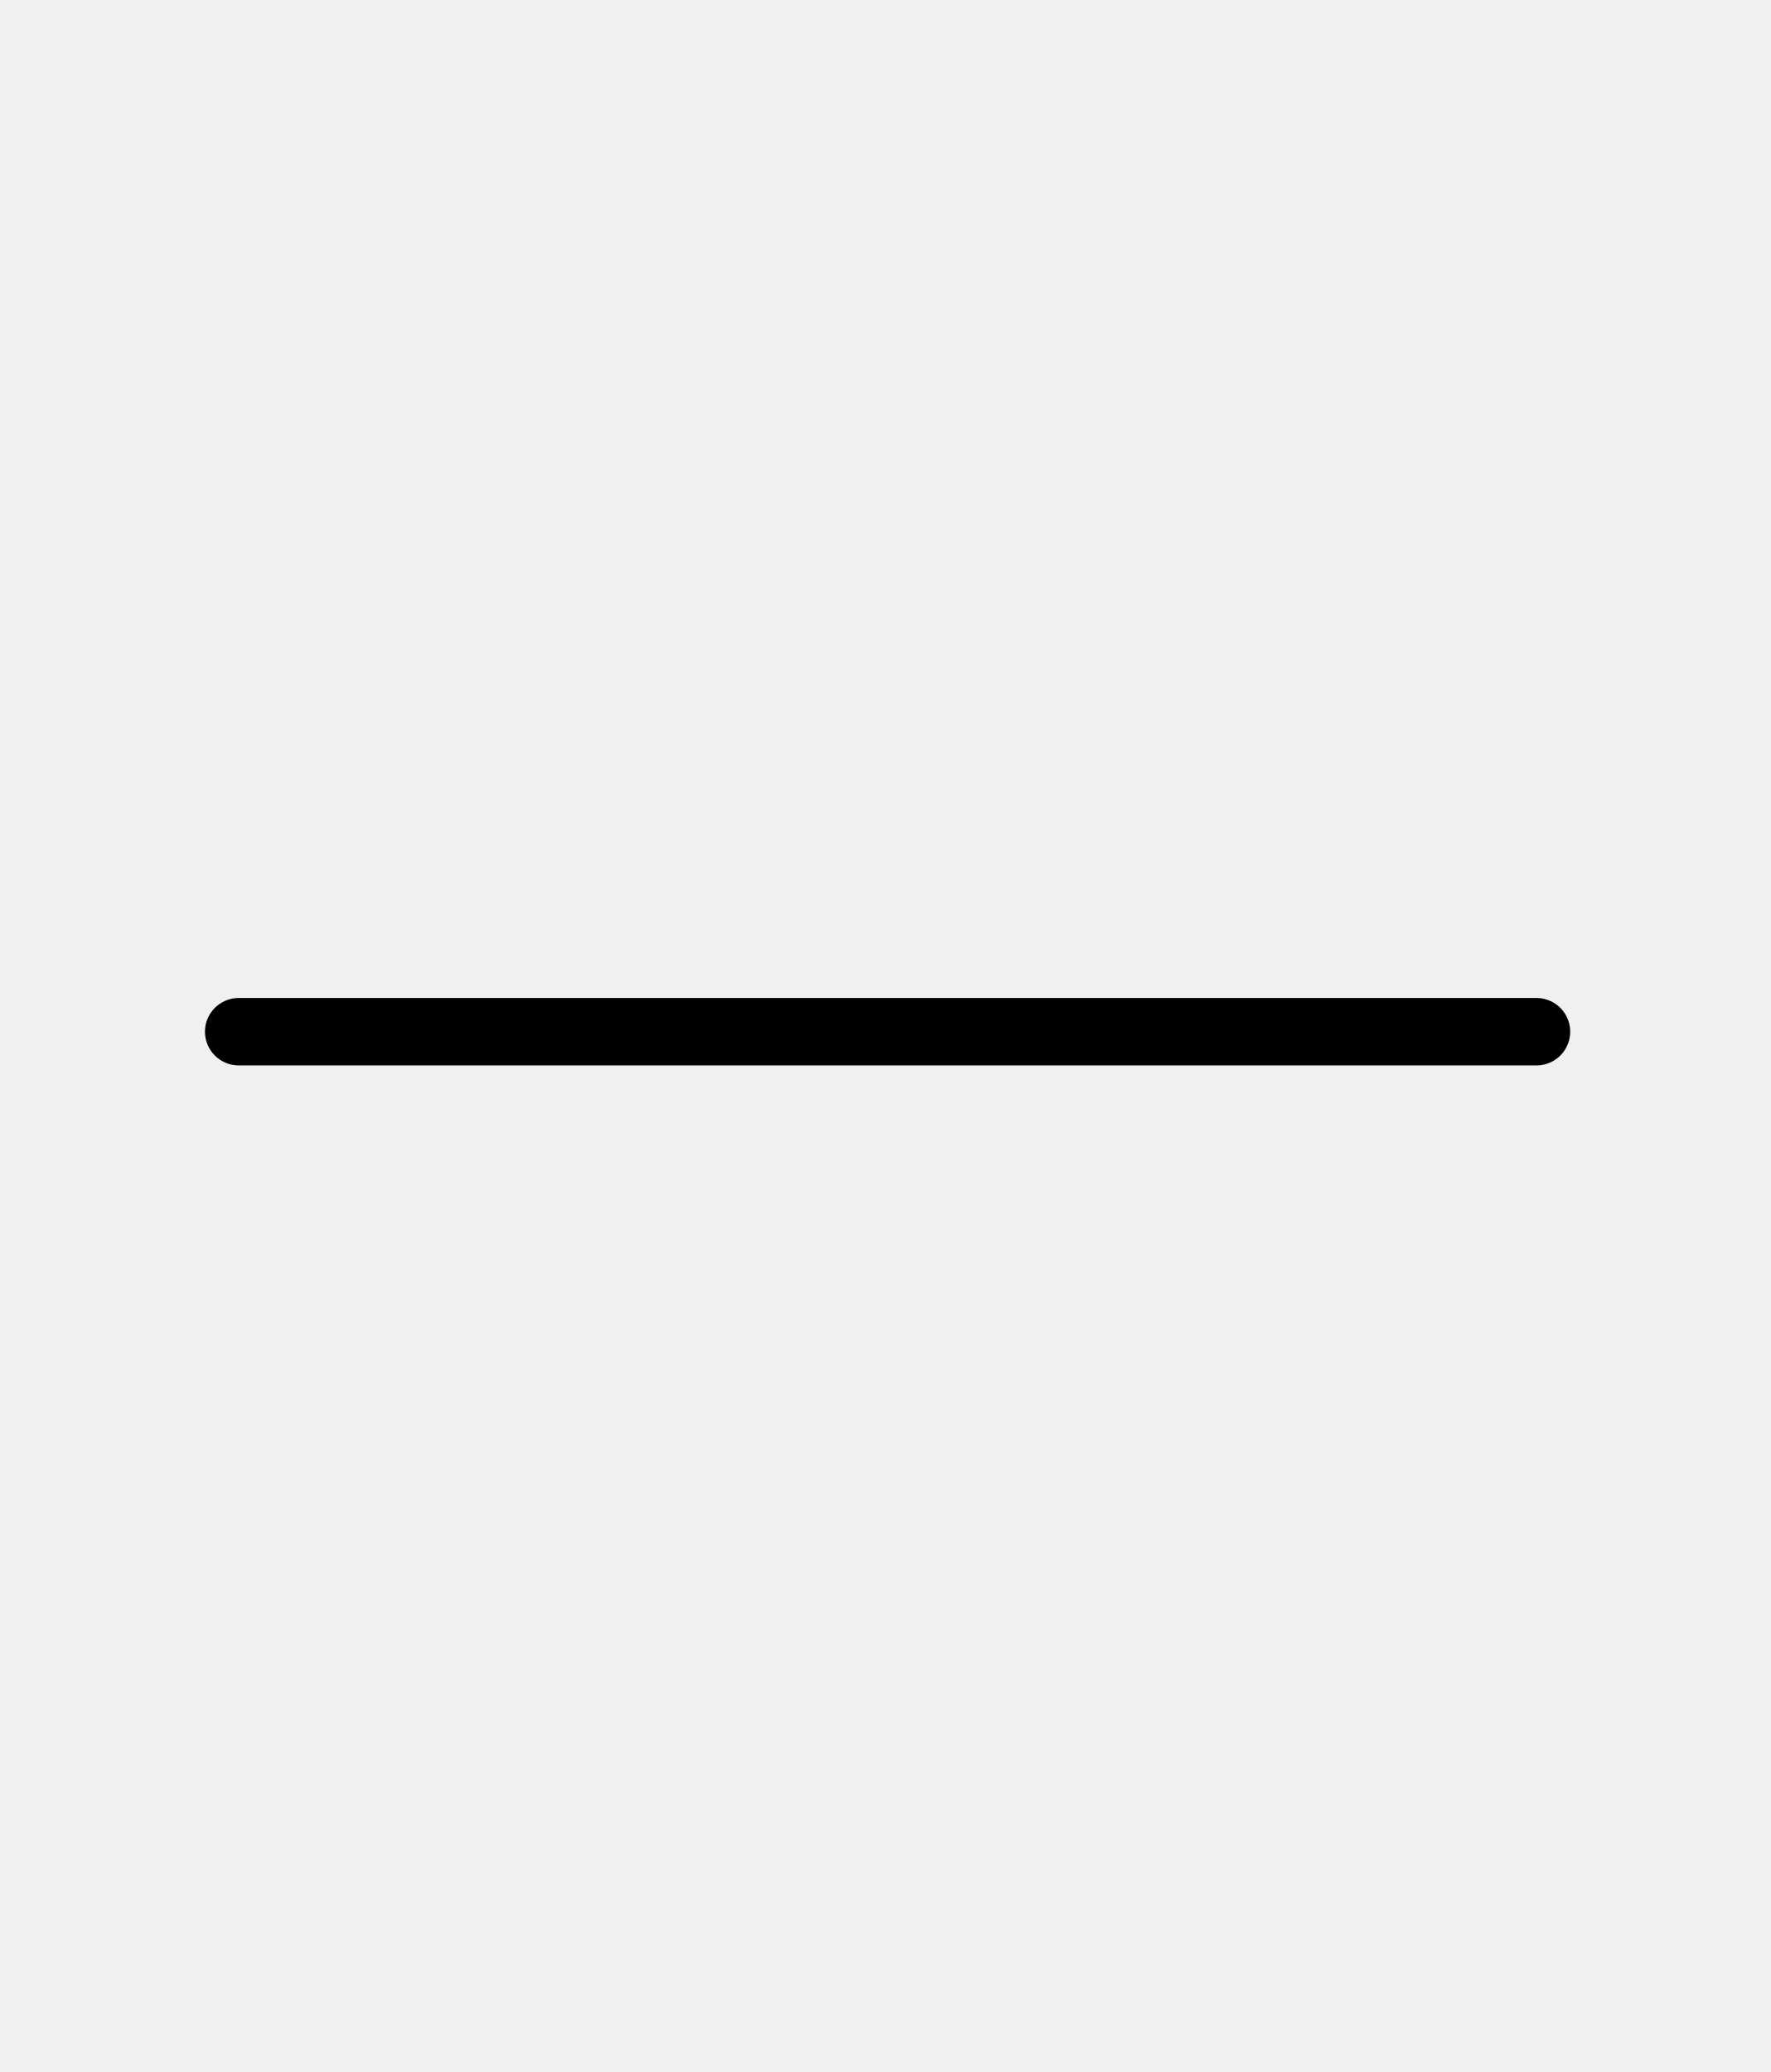
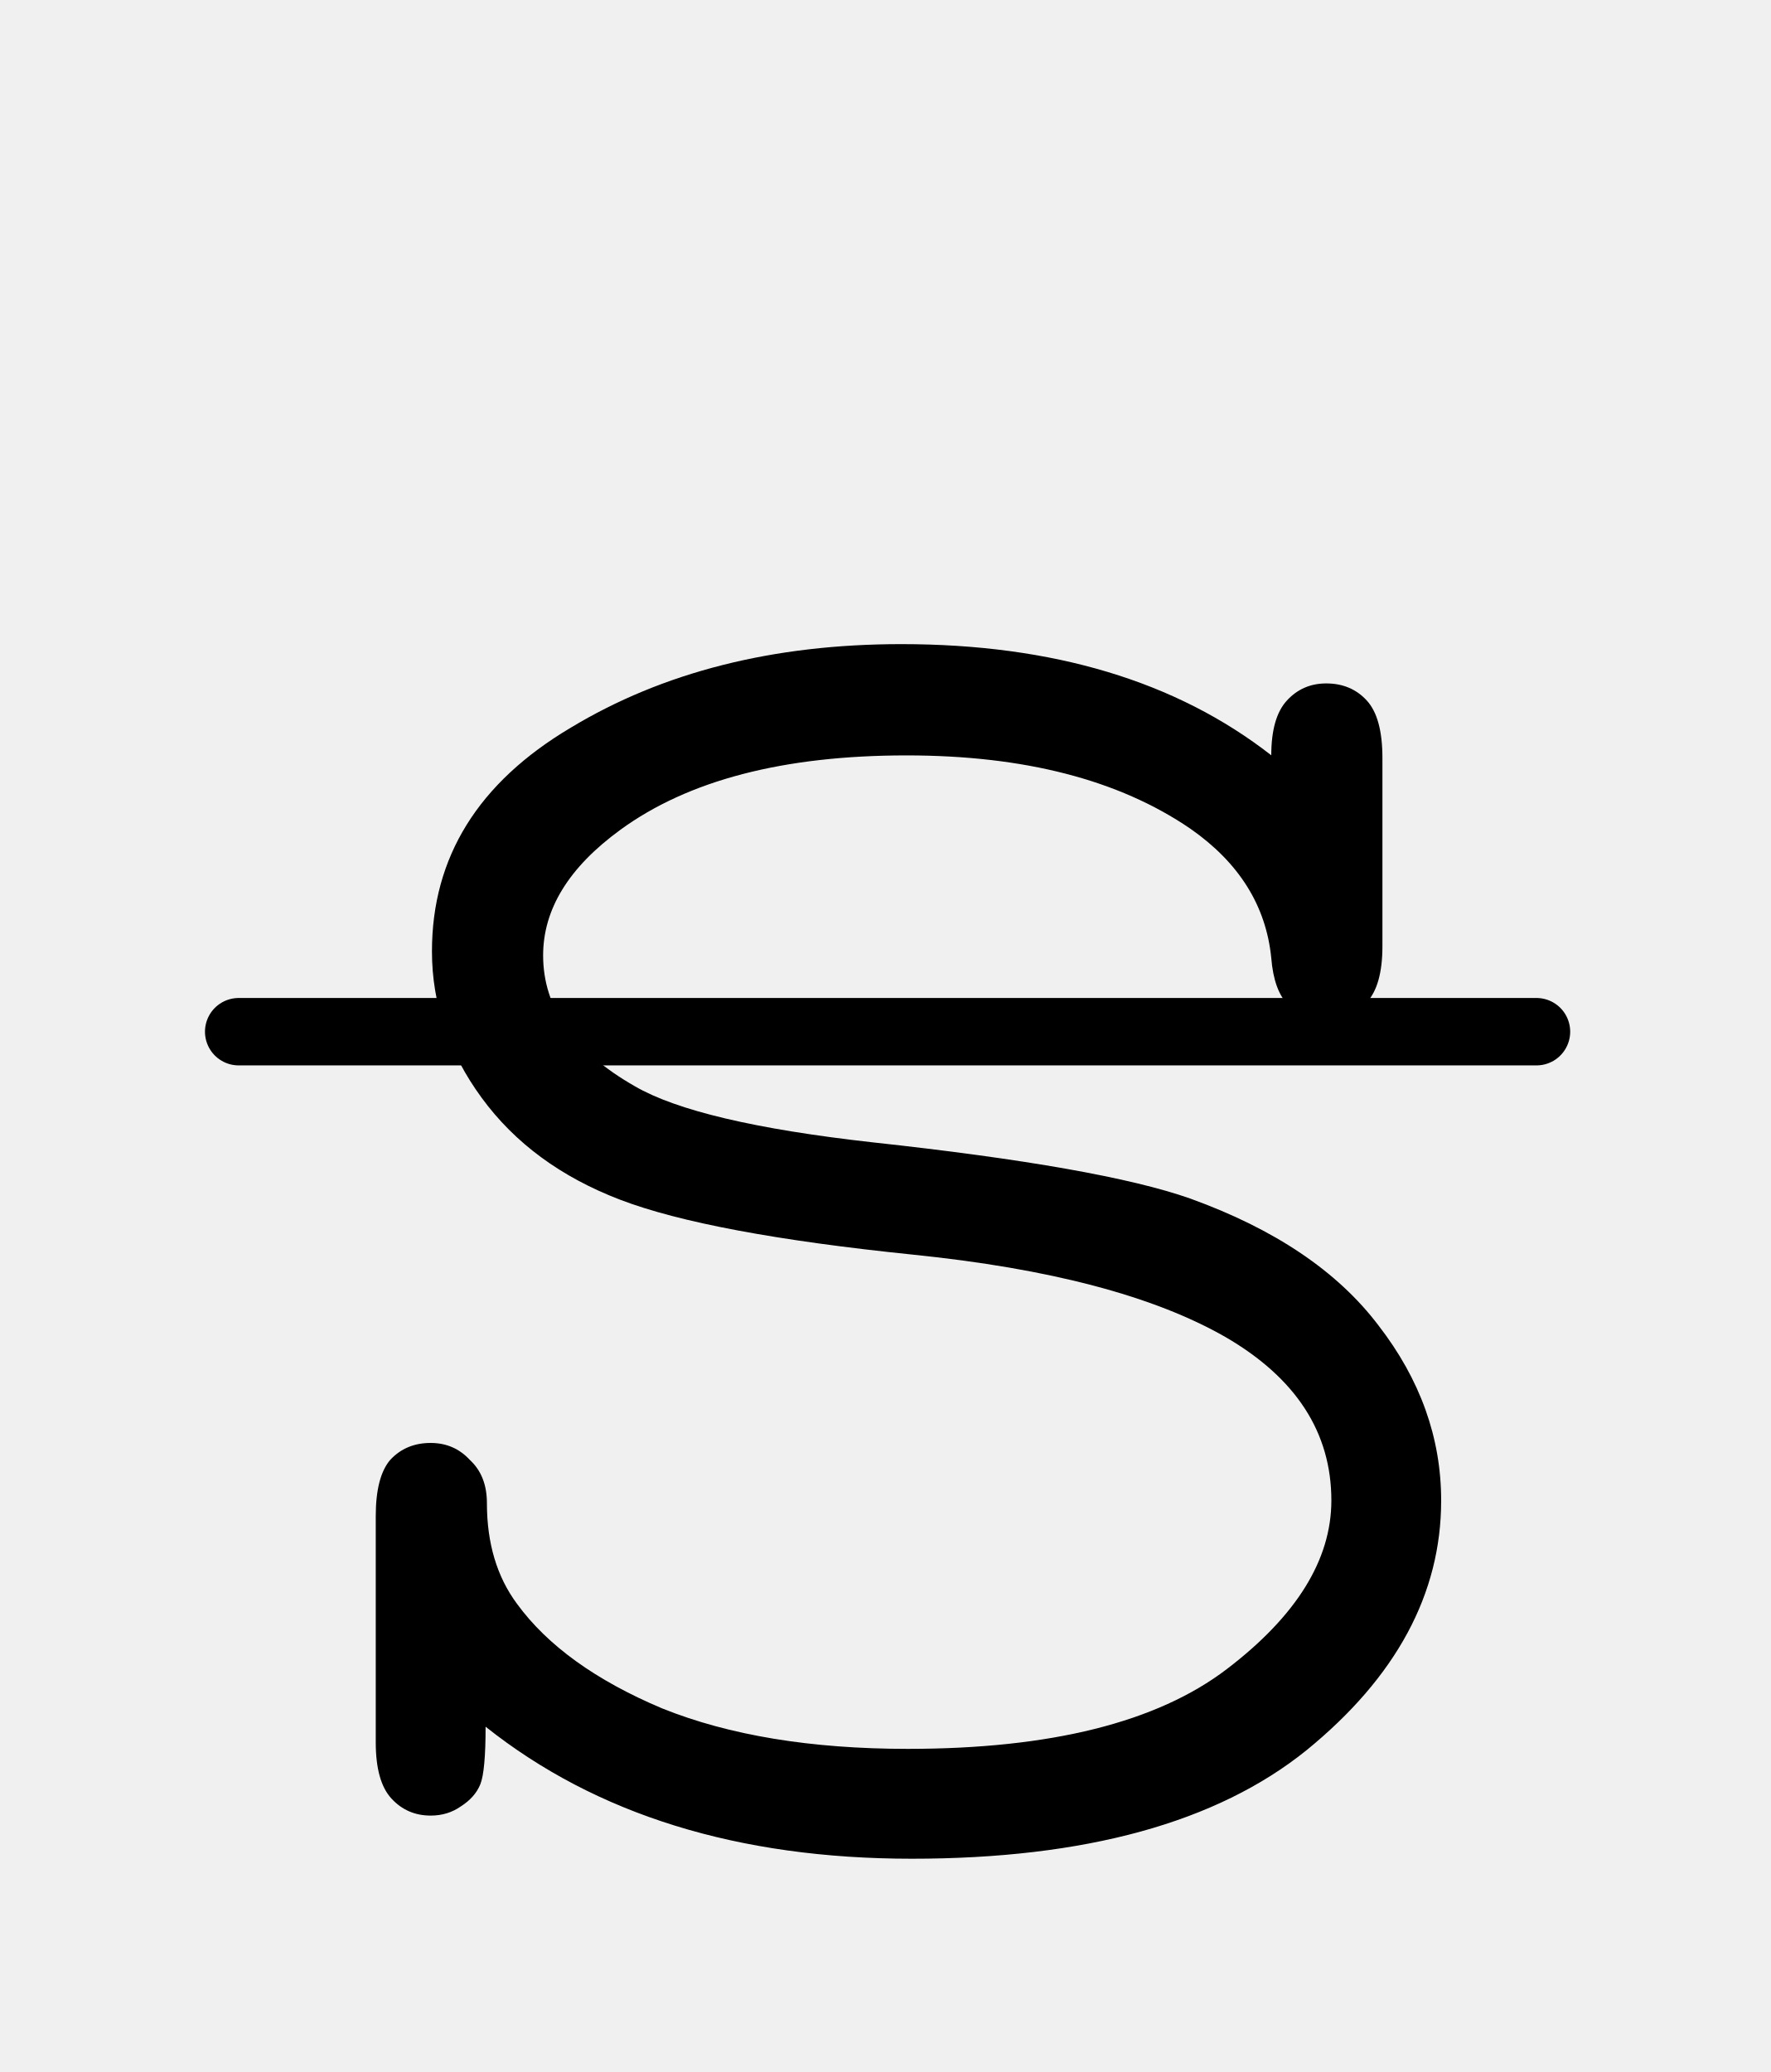
<svg xmlns="http://www.w3.org/2000/svg" width="14.281mm" height="16.714mm" viewBox="0 0 14.281 16.714" version="1.1" id="svg1">
-   <defs id="defs1">
-     </defs>
+   <defs id="defs1" />
  <g id="layer1" transform="translate(-1048.033)">
    <g id="g165-1-7-3-0-1-7-6-2" transform="matrix(0.4237915,0,0,0.4237915,522.4382,-1173.561)" style="stroke-width:0.909;stroke-dasharray:none">
      <path style="fill:#ffffff;fill-opacity:1;stroke:#000000;stroke-width:1.283;stroke-linecap:round;stroke-linejoin:round;stroke-dasharray:none;stroke-opacity:1;paint-order:fill markers stroke" d="m 1413.396,876.105 h 24.705" id="path86-6-2-5-8-8-7-1-3-6-7" transform="translate(-168.6323,1912.727)" />
-       <text xml:space="preserve" style="font-size:50.963px;line-height:1;font-family:'Courier New';-inkscape-font-specification:'Courier New';text-align:end;text-anchor:end;fill:#ffffff;fill-opacity:1;stroke:#000000;stroke-width:0.909;stroke-linecap:square;stroke-dasharray:none;stroke-opacity:1;paint-order:fill markers stroke" x="1272.806" y="2803.753" id="text41-5-2-5-9-1-8-6-6-0-7-2-8-4-8">
-         <tspan id="tspan41-4-1-3-5-8-8-8-5-9-8-4-5-6-5" x="1272.806" y="2803.753" style="font-size:50.963px;fill:#000000;fill-opacity:1;stroke:none;stroke-width:0.909;stroke-dasharray:none">S</tspan>
-       </text>
+       <path style="font-size:50.963px;line-height:1;font-family:'Courier New';-inkscape-font-specification:'Courier New';text-align:end;text-anchor:end;stroke-linecap:square;paint-order:fill markers stroke" d="m 1264.42,2783.572 q 0,-0.722 0.299,-1.045 0.299,-0.324 0.747,-0.324 0.473,0 0.771,0.324 0.299,0.324 0.299,1.095 v 3.583 q 0,0.747 -0.299,1.07 -0.299,0.324 -0.771,0.324 -0.423,0 -0.722,-0.274 -0.274,-0.274 -0.324,-0.896 -0.149,-1.493 -1.543,-2.463 -2.041,-1.393 -5.4,-1.393 -3.509,0 -5.45,1.418 -1.468,1.07 -1.468,2.389 0,1.493 1.742,2.488 1.194,0.697 4.529,1.07 4.355,0.473 6.047,1.07 2.414,0.871 3.583,2.414 1.194,1.543 1.194,3.334 0,2.663 -2.563,4.753 -2.563,2.065 -7.515,2.065 -4.952,0 -8.112,-2.513 0,0.846 -0.1,1.095 -0.1,0.249 -0.373,0.423 -0.249,0.174 -0.572,0.174 -0.448,0 -0.747,-0.324 -0.299,-0.324 -0.299,-1.07 v -4.305 q 0,-0.747 0.274,-1.07 0.299,-0.324 0.771,-0.324 0.448,0 0.747,0.324 0.324,0.299 0.324,0.821 0,1.145 0.572,1.916 0.871,1.194 2.762,1.991 1.916,0.771 4.678,0.771 4.081,0 6.072,-1.518 1.991,-1.518 1.991,-3.21 0,-1.941 -2.016,-3.111 -2.041,-1.17 -5.947,-1.568 -3.882,-0.398 -5.574,-1.045 -1.692,-0.647 -2.638,-1.941 -0.946,-1.294 -0.946,-2.787 0,-2.688 2.638,-4.255 2.638,-1.593 6.296,-1.593 4.33,0 7.042,2.115 z" id="text41-5-2-5-9-1-8-6-6-0-7-2-8-4-8" aria-label="s" />
    </g>
  </g>
</svg>
